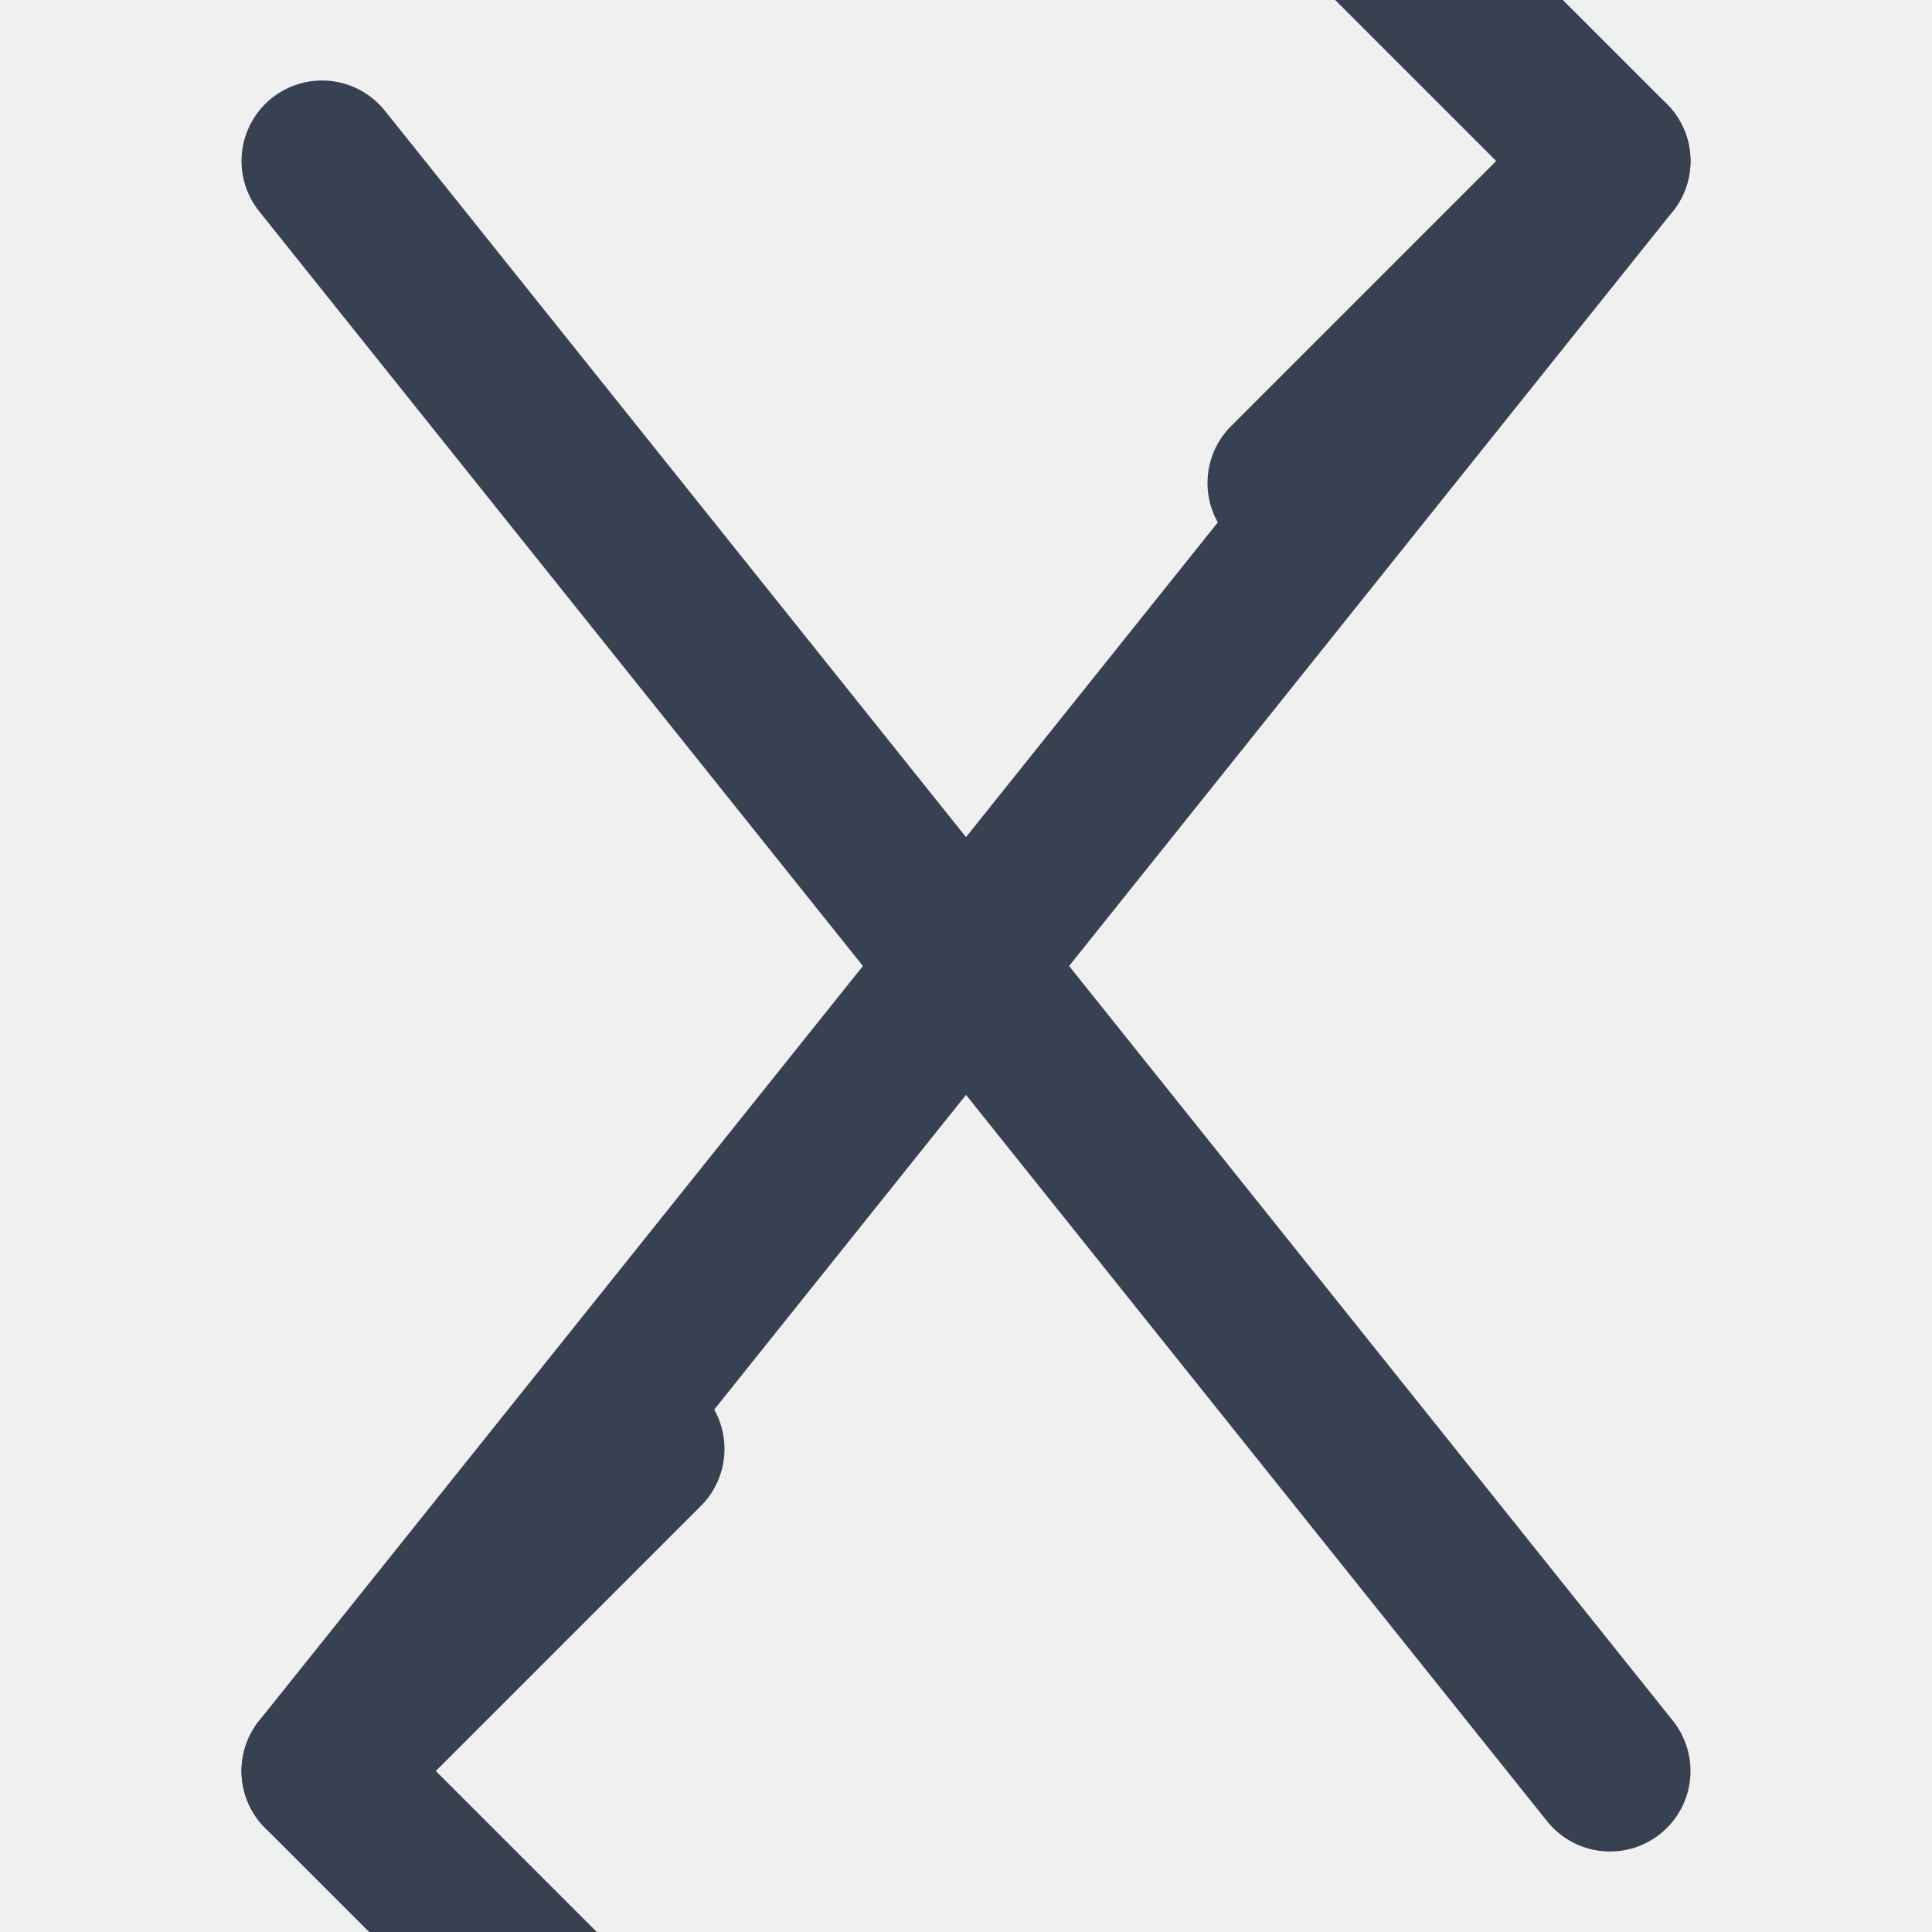
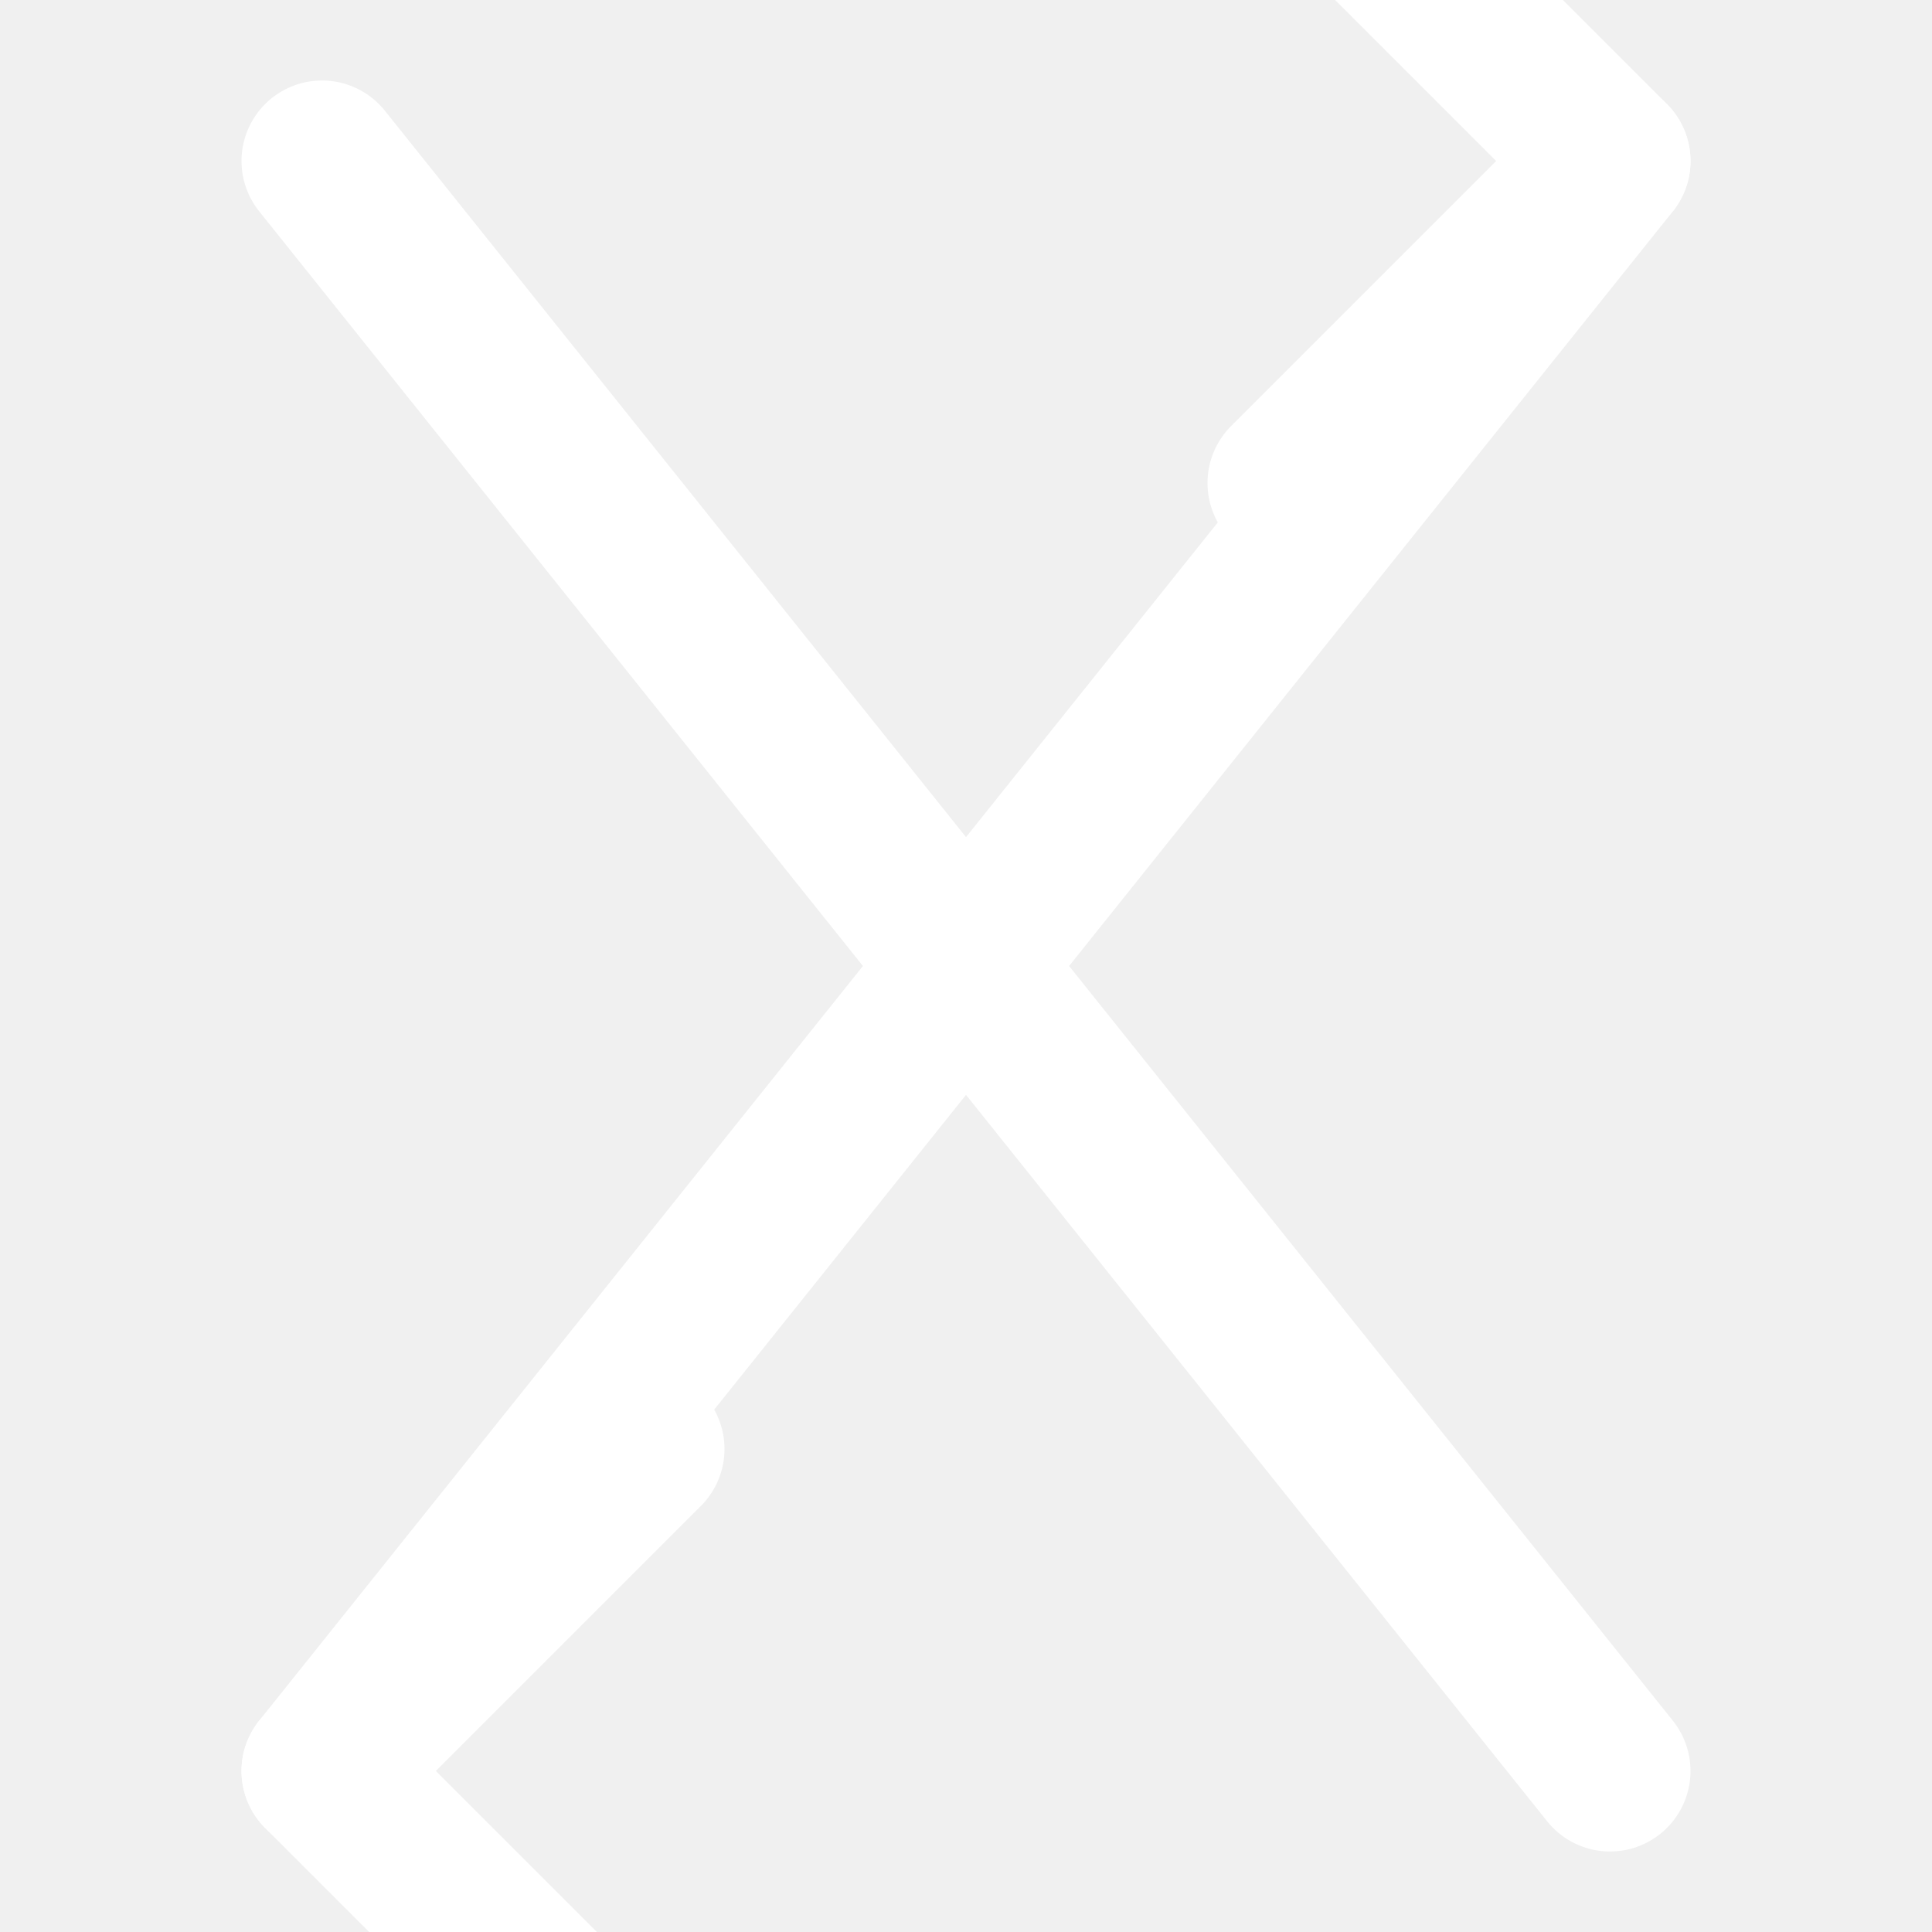
- <svg xmlns="http://www.w3.org/2000/svg" viewBox="0 0 24 24" fill="none" stroke="#374151" stroke-width="2" stroke-linecap="round" stroke-linejoin="round">
+ <svg xmlns="http://www.w3.org/2000/svg" viewBox="0 0 24 24" fill="none" stroke="#ffffff" stroke-width="2" stroke-linecap="round" stroke-linejoin="round">
  <polyline points="8,18 4,22 8,26" />
  <polyline points="16,6 20,2 16,-2" />
  <line x1="4" y1="22" x2="20" y2="2" />
  <line x1="4" y1="2" x2="20" y2="22" />
</svg>
